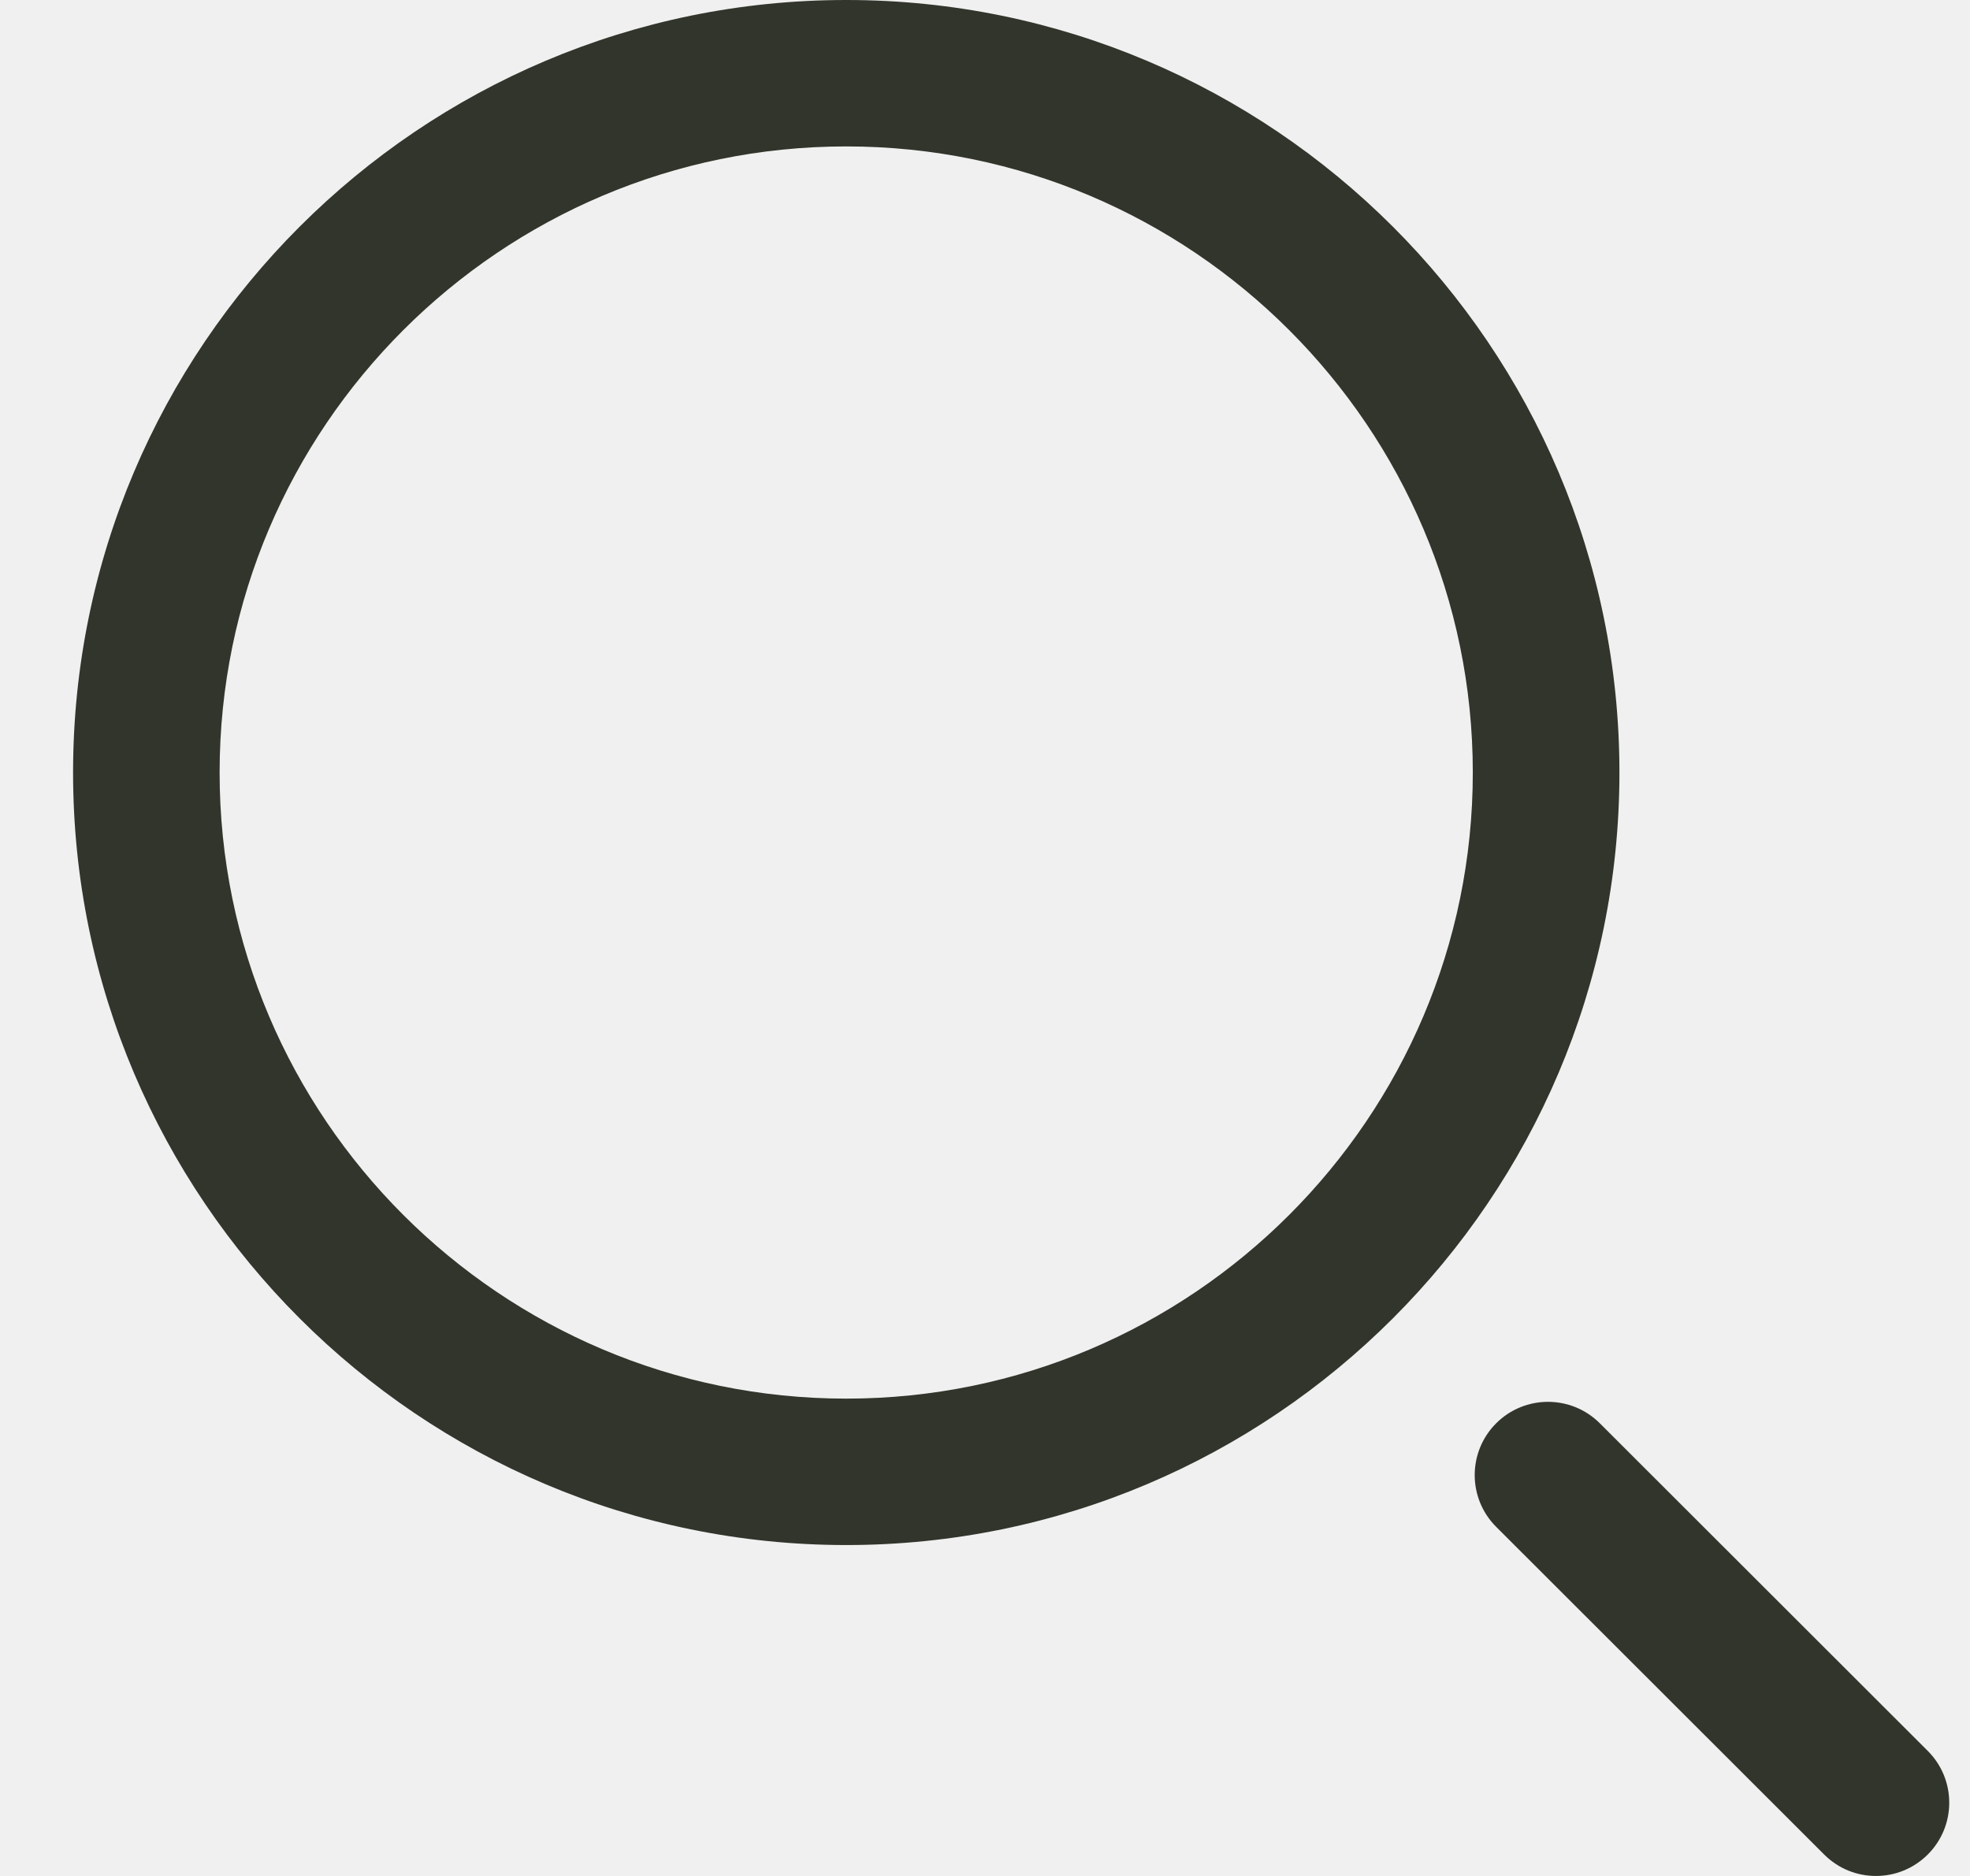
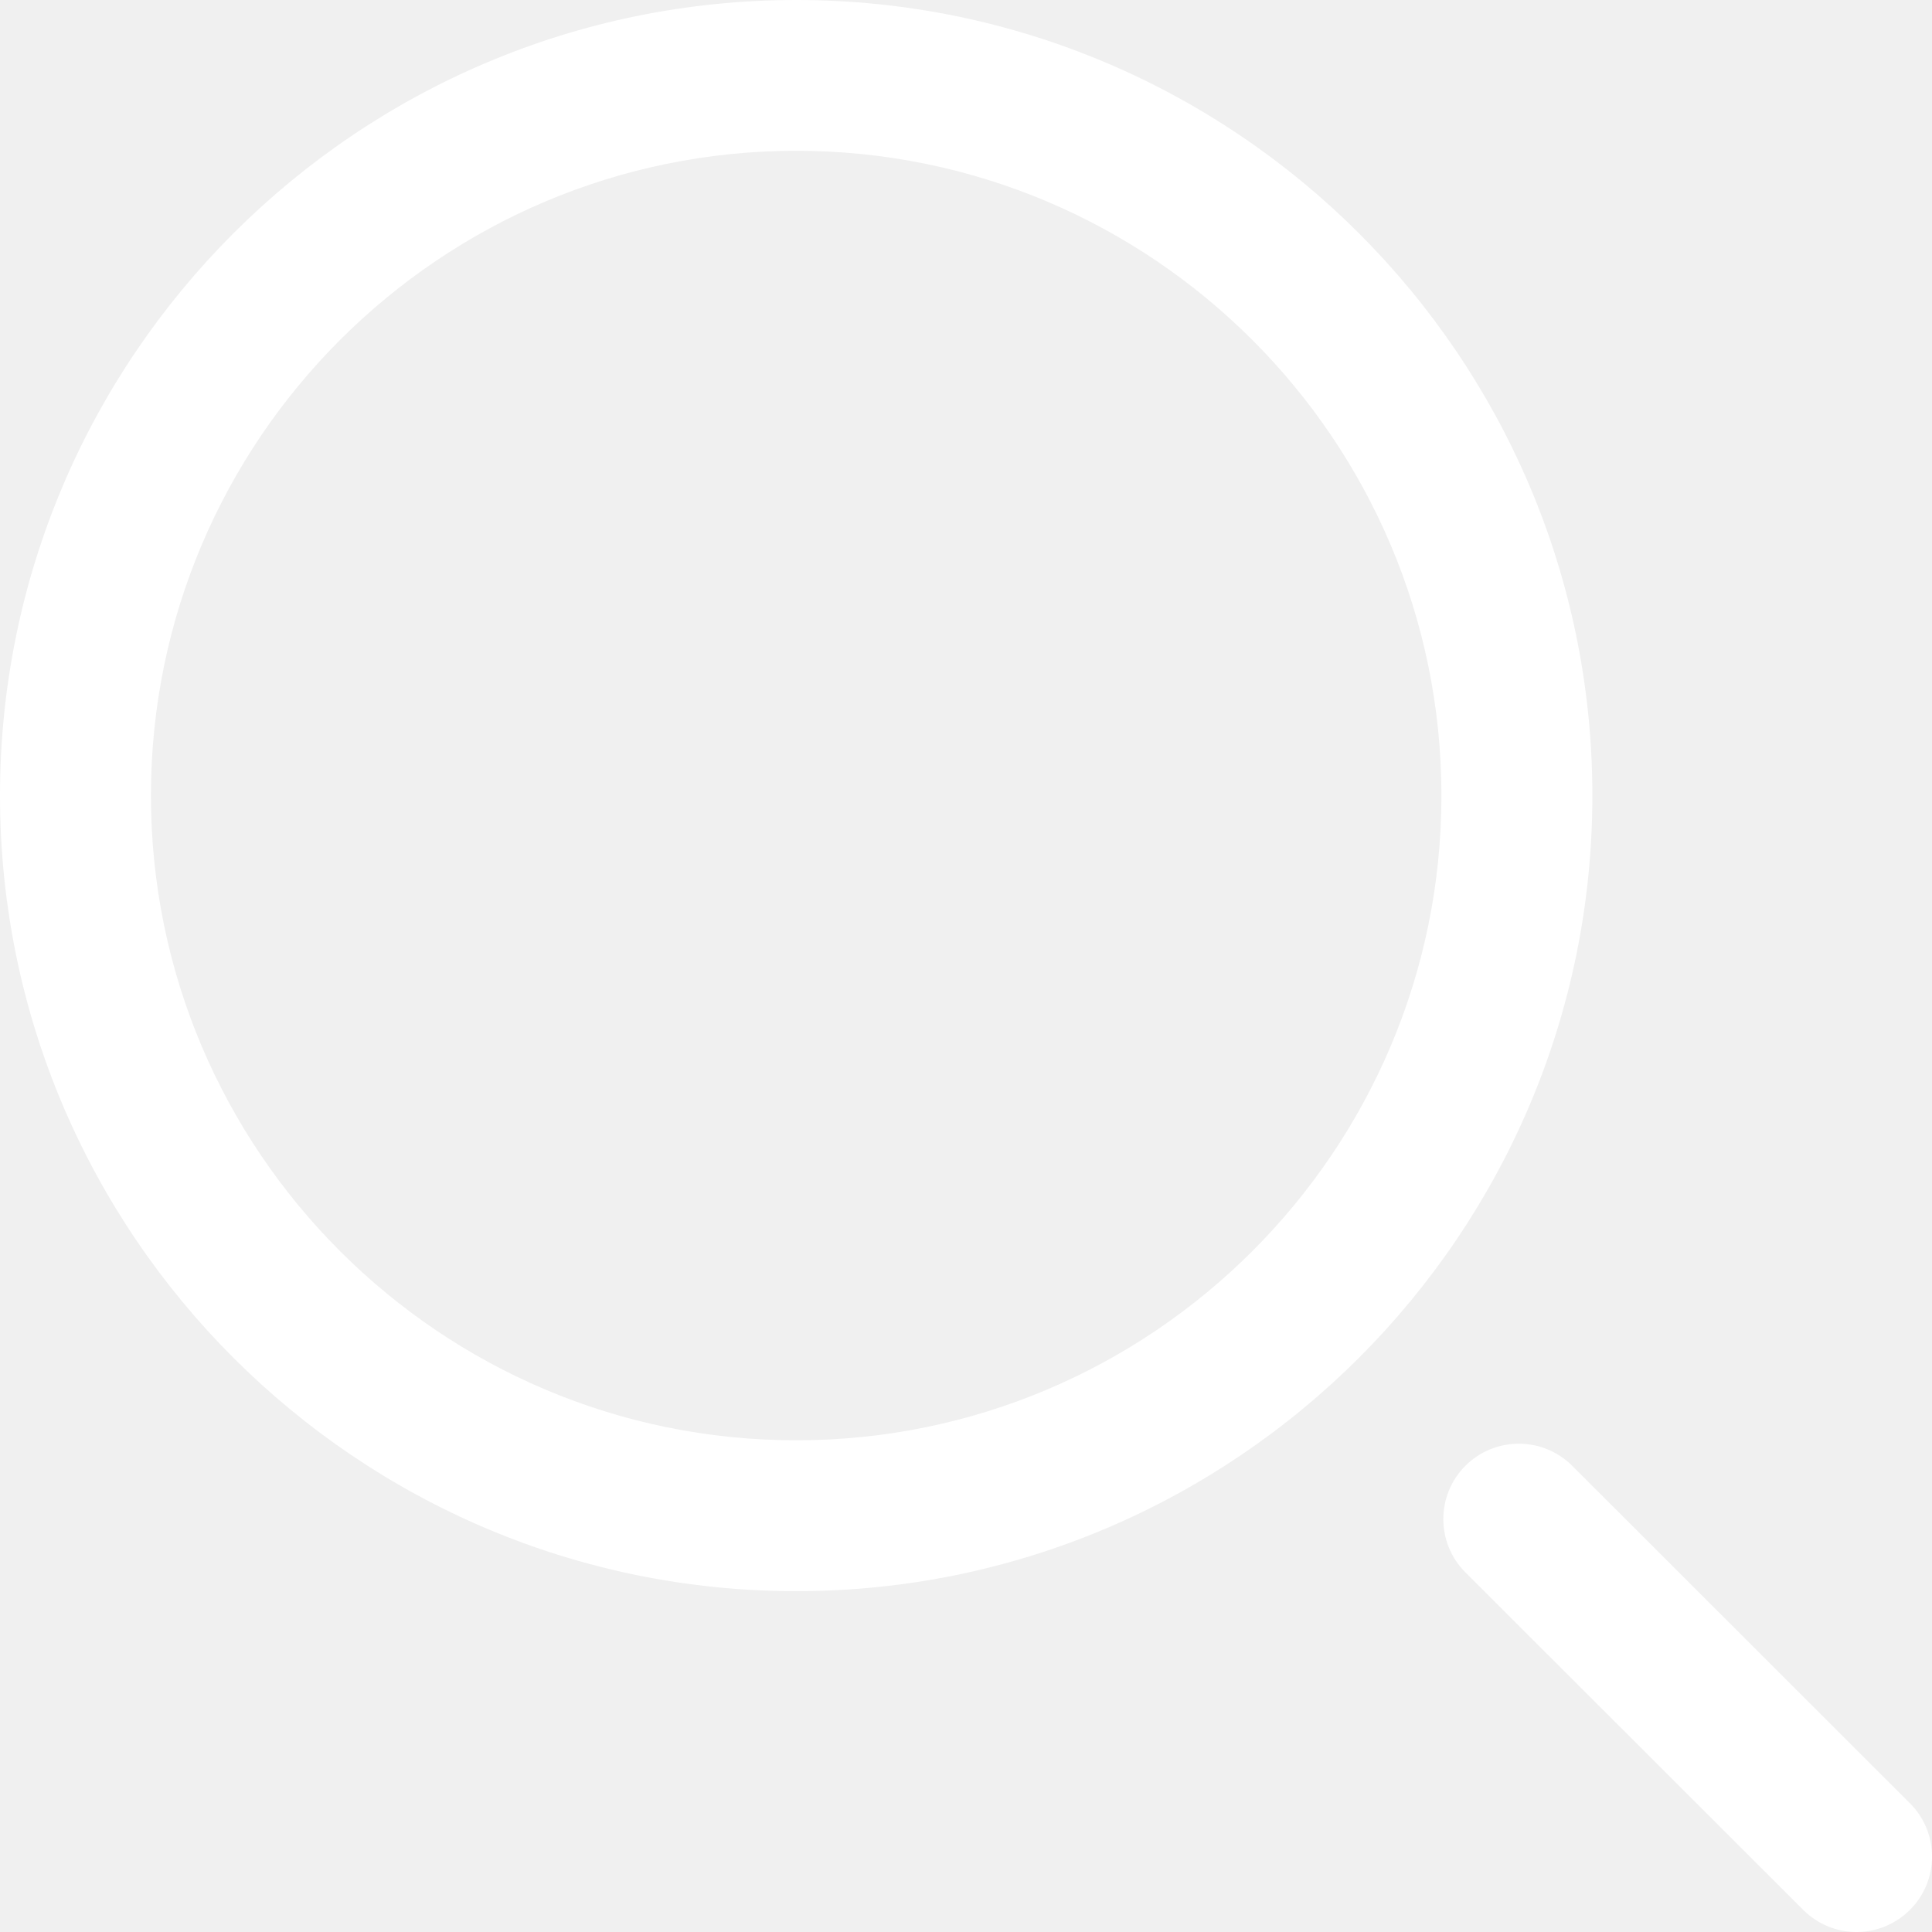
- <svg xmlns="http://www.w3.org/2000/svg" width="21" height="20" viewBox="0 0 21 20" fill="none">
-   <path d="M9.021 16.472C4.476 16.472 0.779 12.777 0.779 8.236C0.779 3.695 4.476 0 9.021 0C13.566 0 17.263 3.695 17.263 8.236C17.263 12.777 13.566 16.472 9.021 16.472ZM9.021 1.561C5.338 1.561 2.341 4.556 2.341 8.236C2.341 11.916 5.338 14.911 9.021 14.911C12.704 14.911 15.7 11.916 15.7 8.236C15.7 4.556 12.704 1.561 9.021 1.561ZM20.55 19.771C20.855 19.466 20.855 18.972 20.55 18.667L17.054 15.174C16.749 14.869 16.254 14.869 15.949 15.174C15.644 15.479 15.644 15.973 15.949 16.278L19.445 19.771C19.598 19.924 19.797 20 19.997 20C20.197 20 20.397 19.924 20.55 19.771Z" fill="#31352B" />
+ <svg xmlns="http://www.w3.org/2000/svg" width="24" height="24" viewBox="0 0 24 24" fill="none">
+   <path d="M9.891 19.766C4.437 19.766 0 15.332 0 9.883C0 4.433 4.437 -0 9.891 -0C15.344 -0 19.781 4.433 19.781 9.883C19.781 15.332 15.344 19.766 9.891 19.766ZM9.891 1.873C5.471 1.873 1.875 5.466 1.875 9.883C1.875 14.299 5.471 17.892 9.891 17.892C14.31 17.892 17.906 14.299 17.906 9.883C17.906 5.466 14.31 1.873 9.891 1.873ZM23.726 23.725C24.092 23.36 24.092 22.766 23.726 22.401L19.53 18.208C19.164 17.843 18.57 17.843 18.204 18.208C17.838 18.574 17.838 19.167 18.204 19.533L22.4 23.725C22.583 23.908 22.823 24 23.063 24C23.302 24 23.542 23.908 23.726 23.725Z" fill="white" />
</svg>
